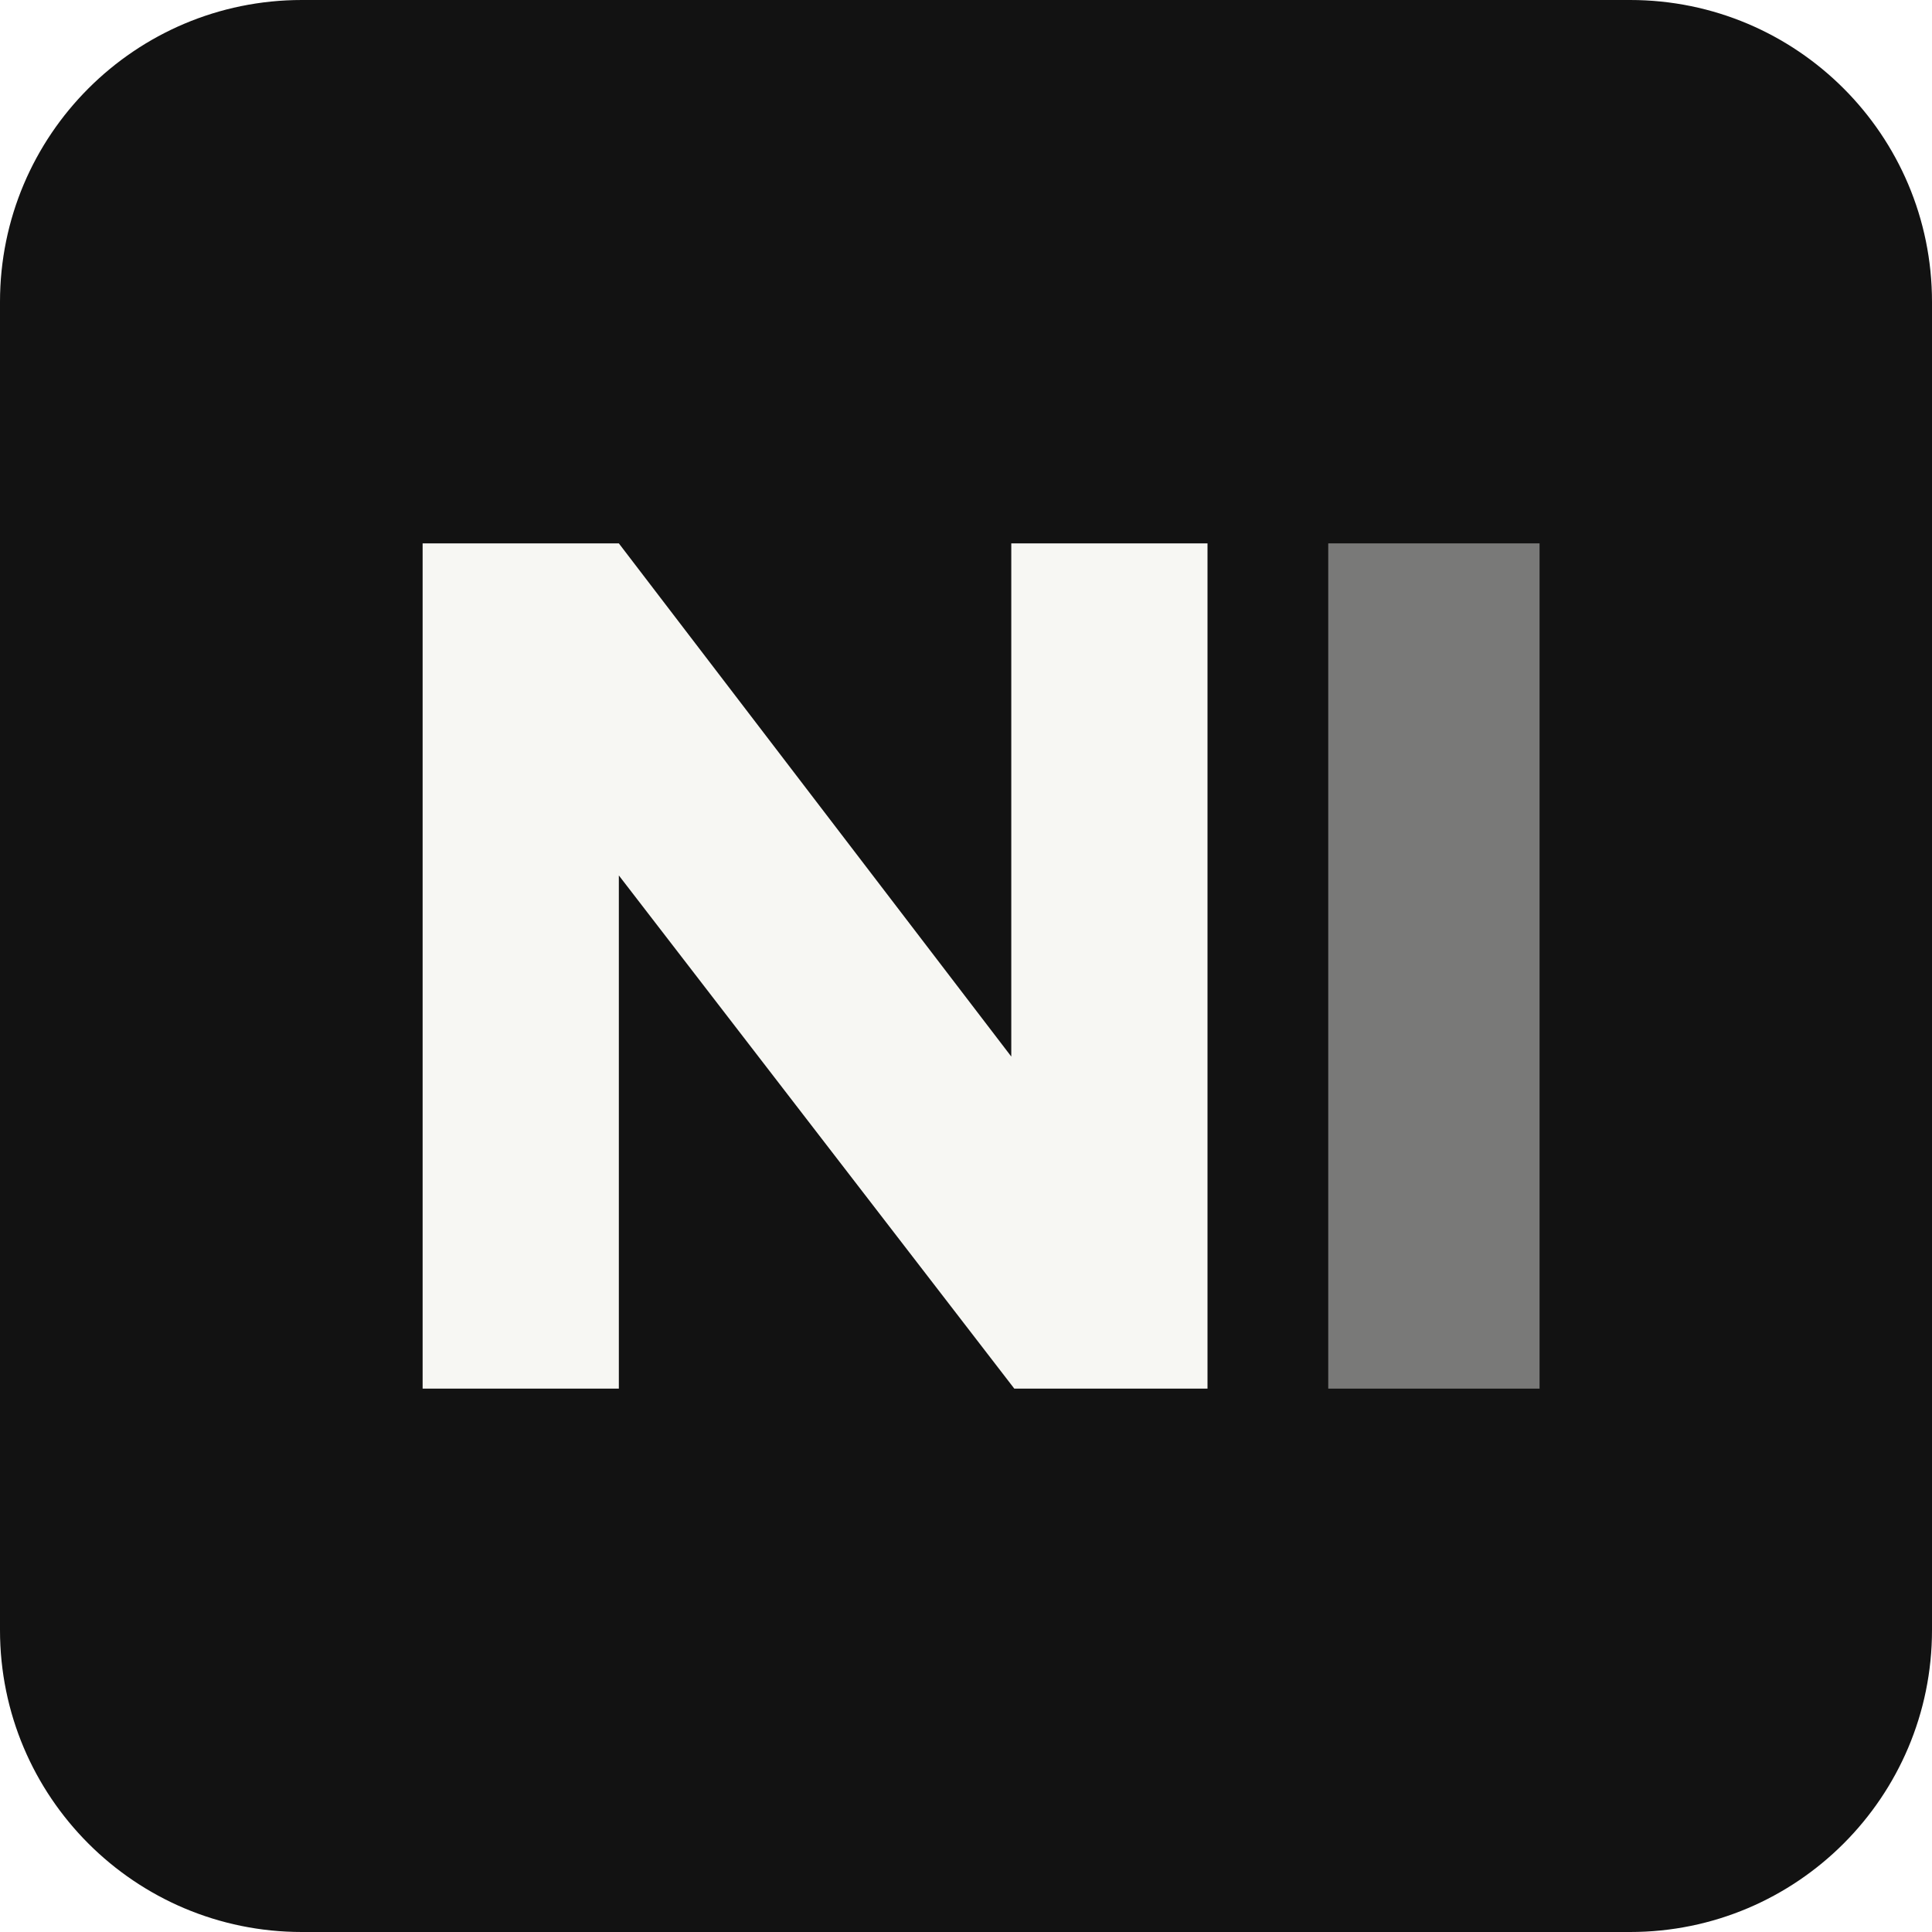
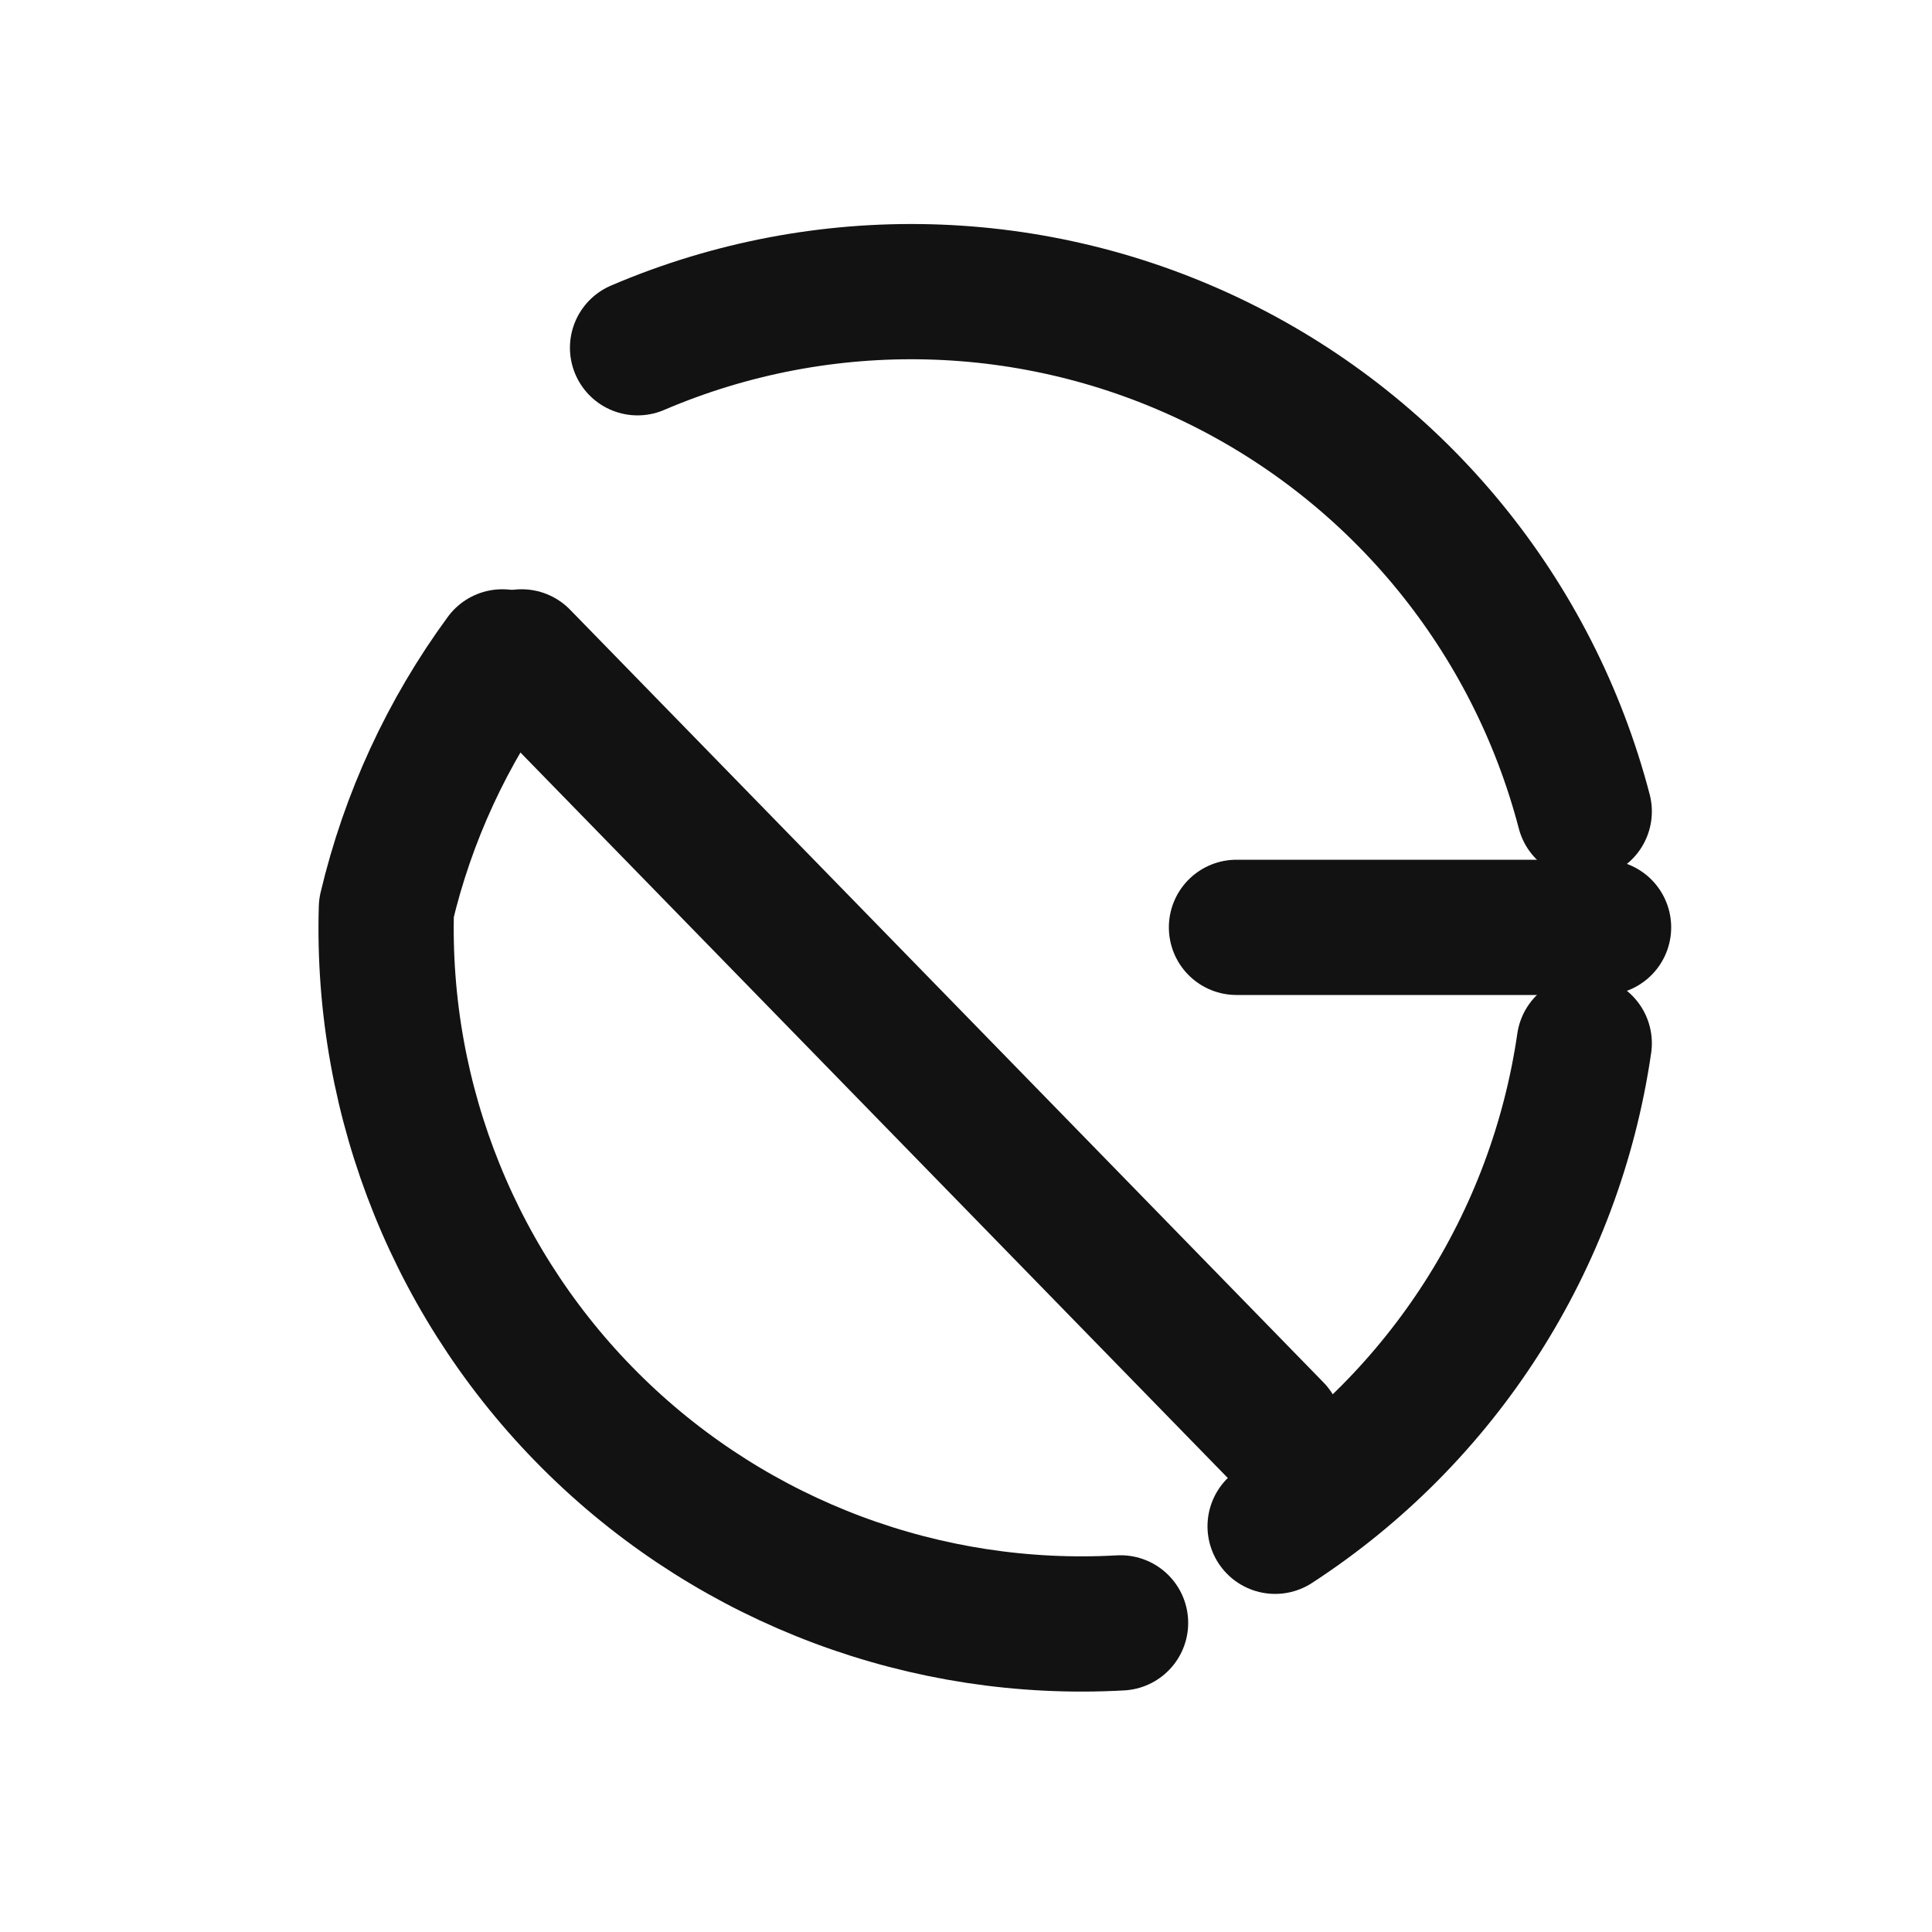
- <svg xmlns="http://www.w3.org/2000/svg" viewBox="0 0 64 64" role="img" aria-labelledby="title">
-   <rect width="64" height="64" rx="10" fill="#121212" />
-   <path d="M14 46V18h6.5l13 17V18H40v28h-6.4l-13.1-17V46H14Z" fill="#f7f7f3" />
-   <path d="M44 18h7v28h-7z" fill="#f7f7f3" opacity=".45" />
+ <svg xmlns="http://www.w3.org/2000/svg" viewBox="0 0 100 100" role="img" aria-labelledby="title">
+   <g fill="none" stroke="#121212" stroke-width="7" stroke-linecap="round" stroke-linejoin="round">
+     <path d="M33 18A36 36 0 0 1 82 42" />
+     <path d="M82 54A36 36 0 0 1 66 79" />
+     <path d="M58 84A36 36 0 0 1 20 47A36 36 0 0 1 26 34" />
+     <path d="M27 34L66 74" />
+     <path d="M64 48H83" />
+   </g>
</svg>
